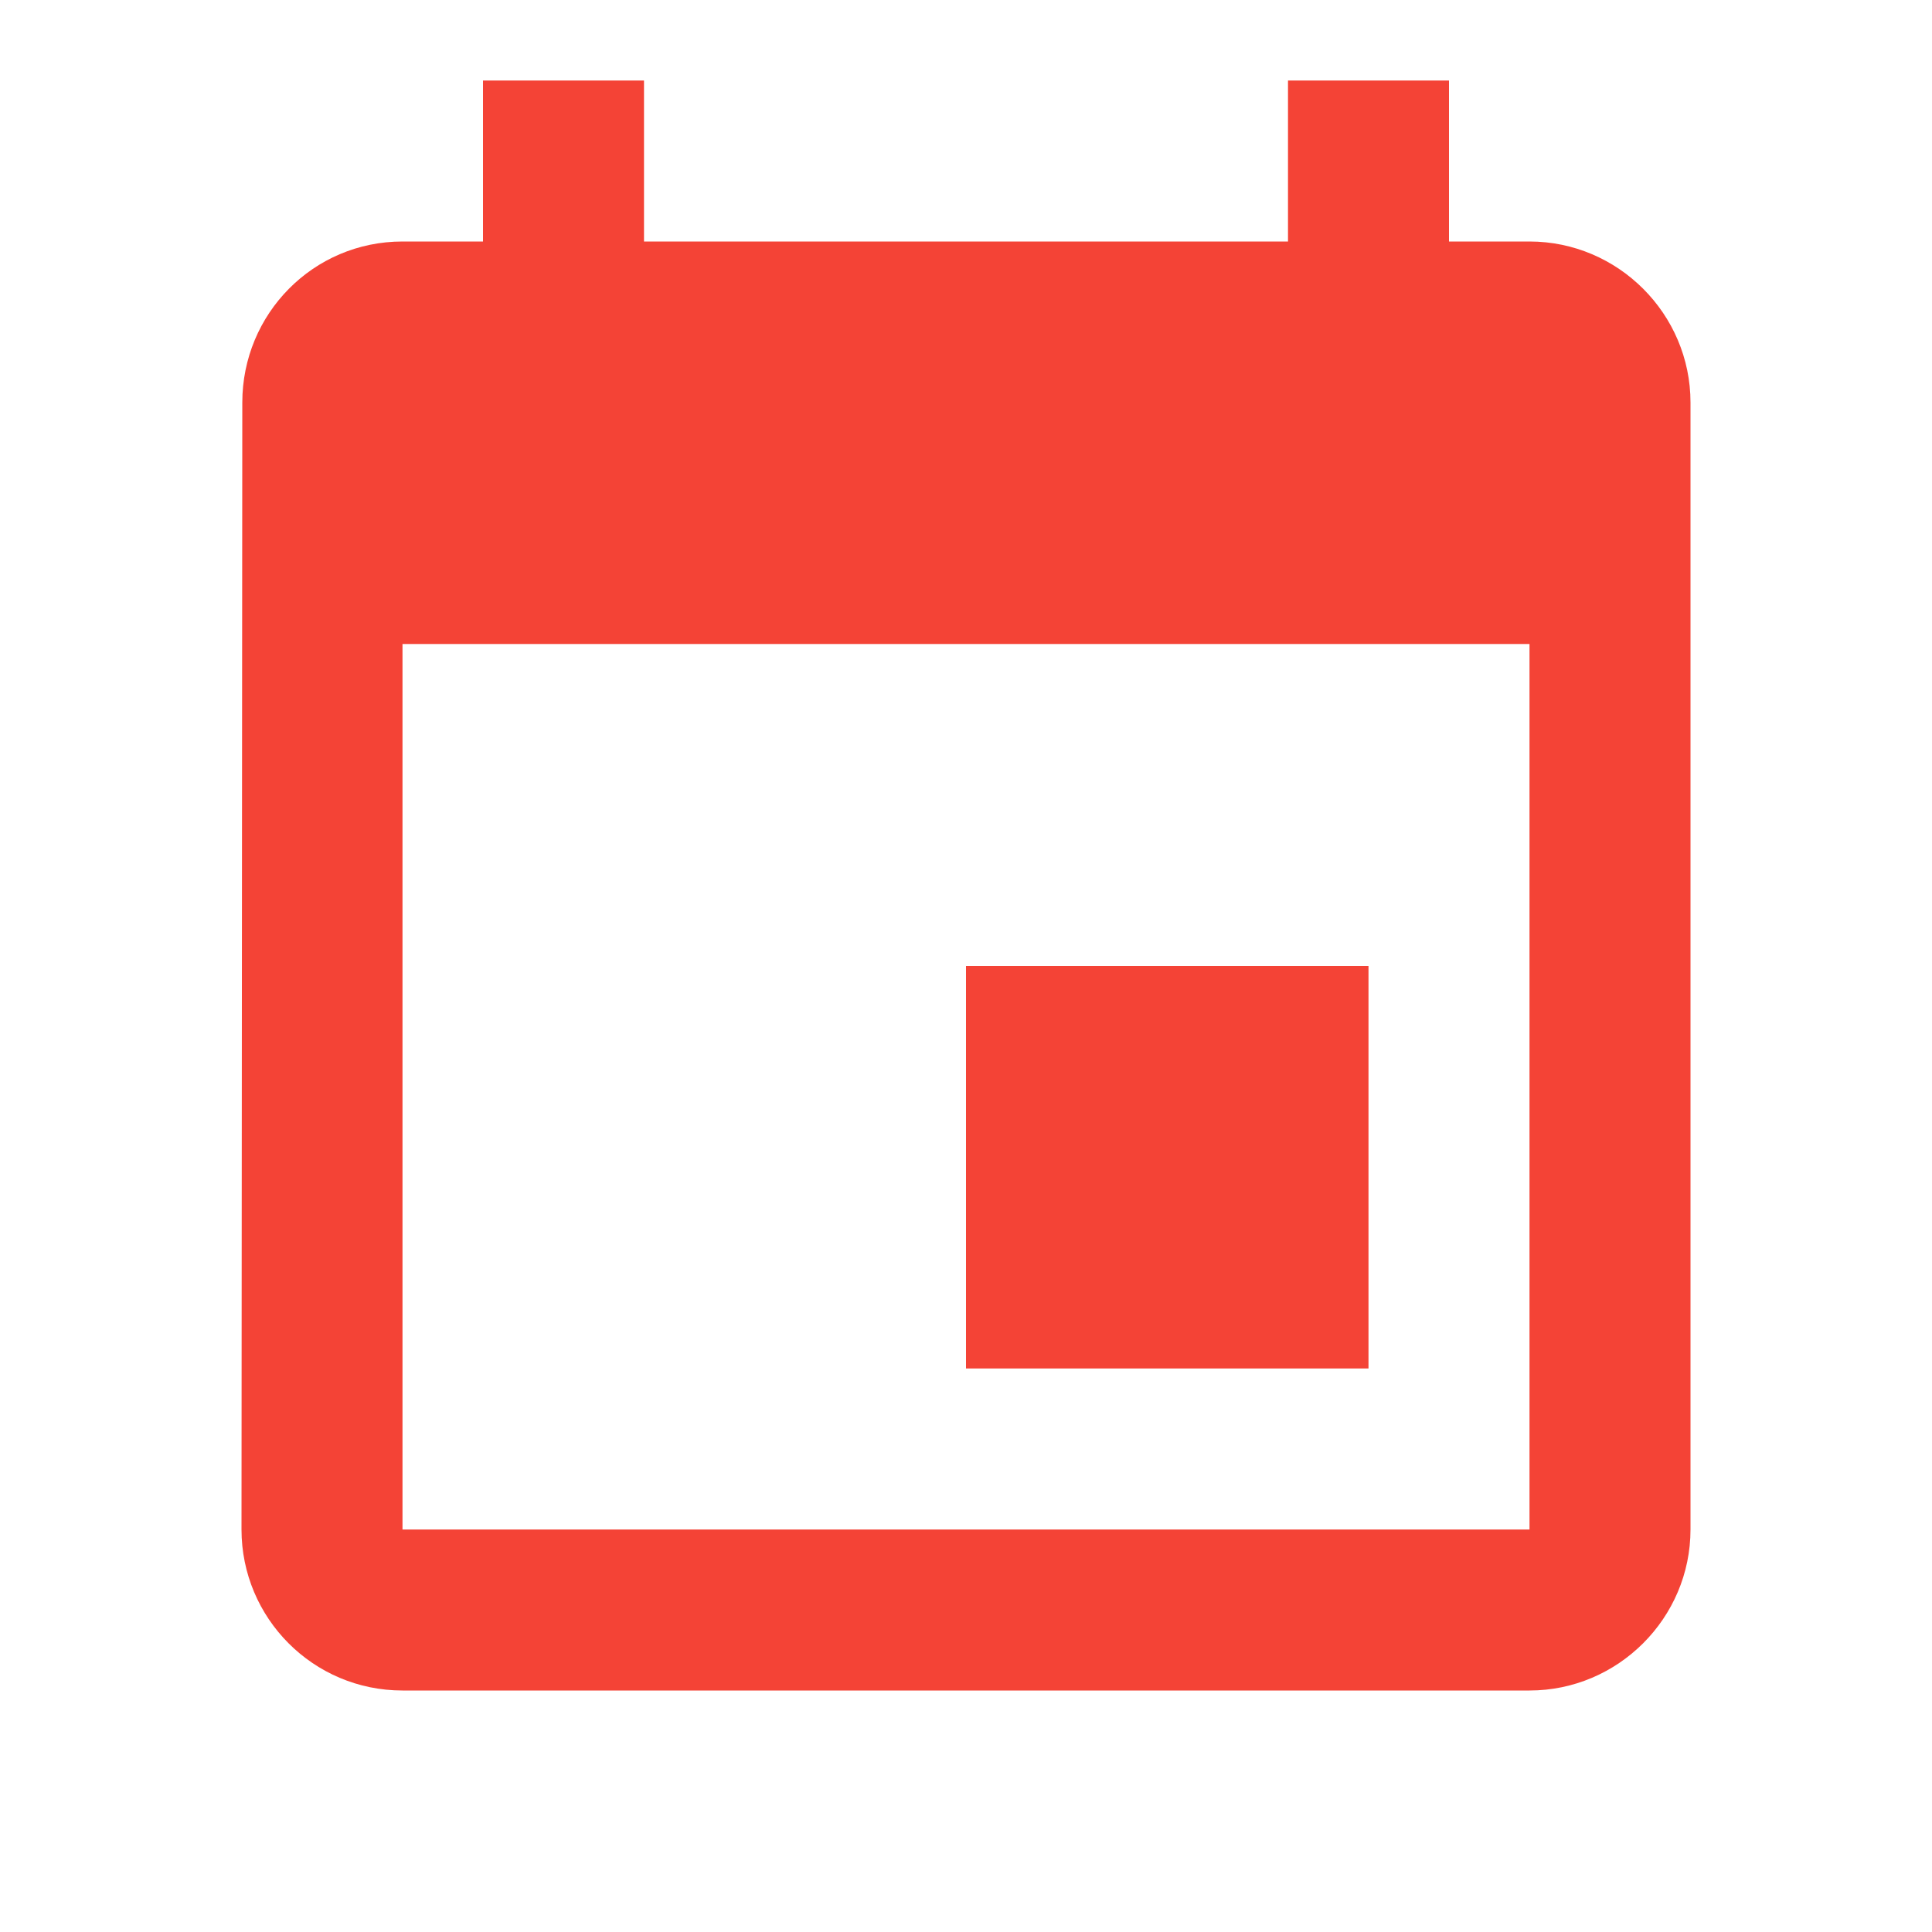
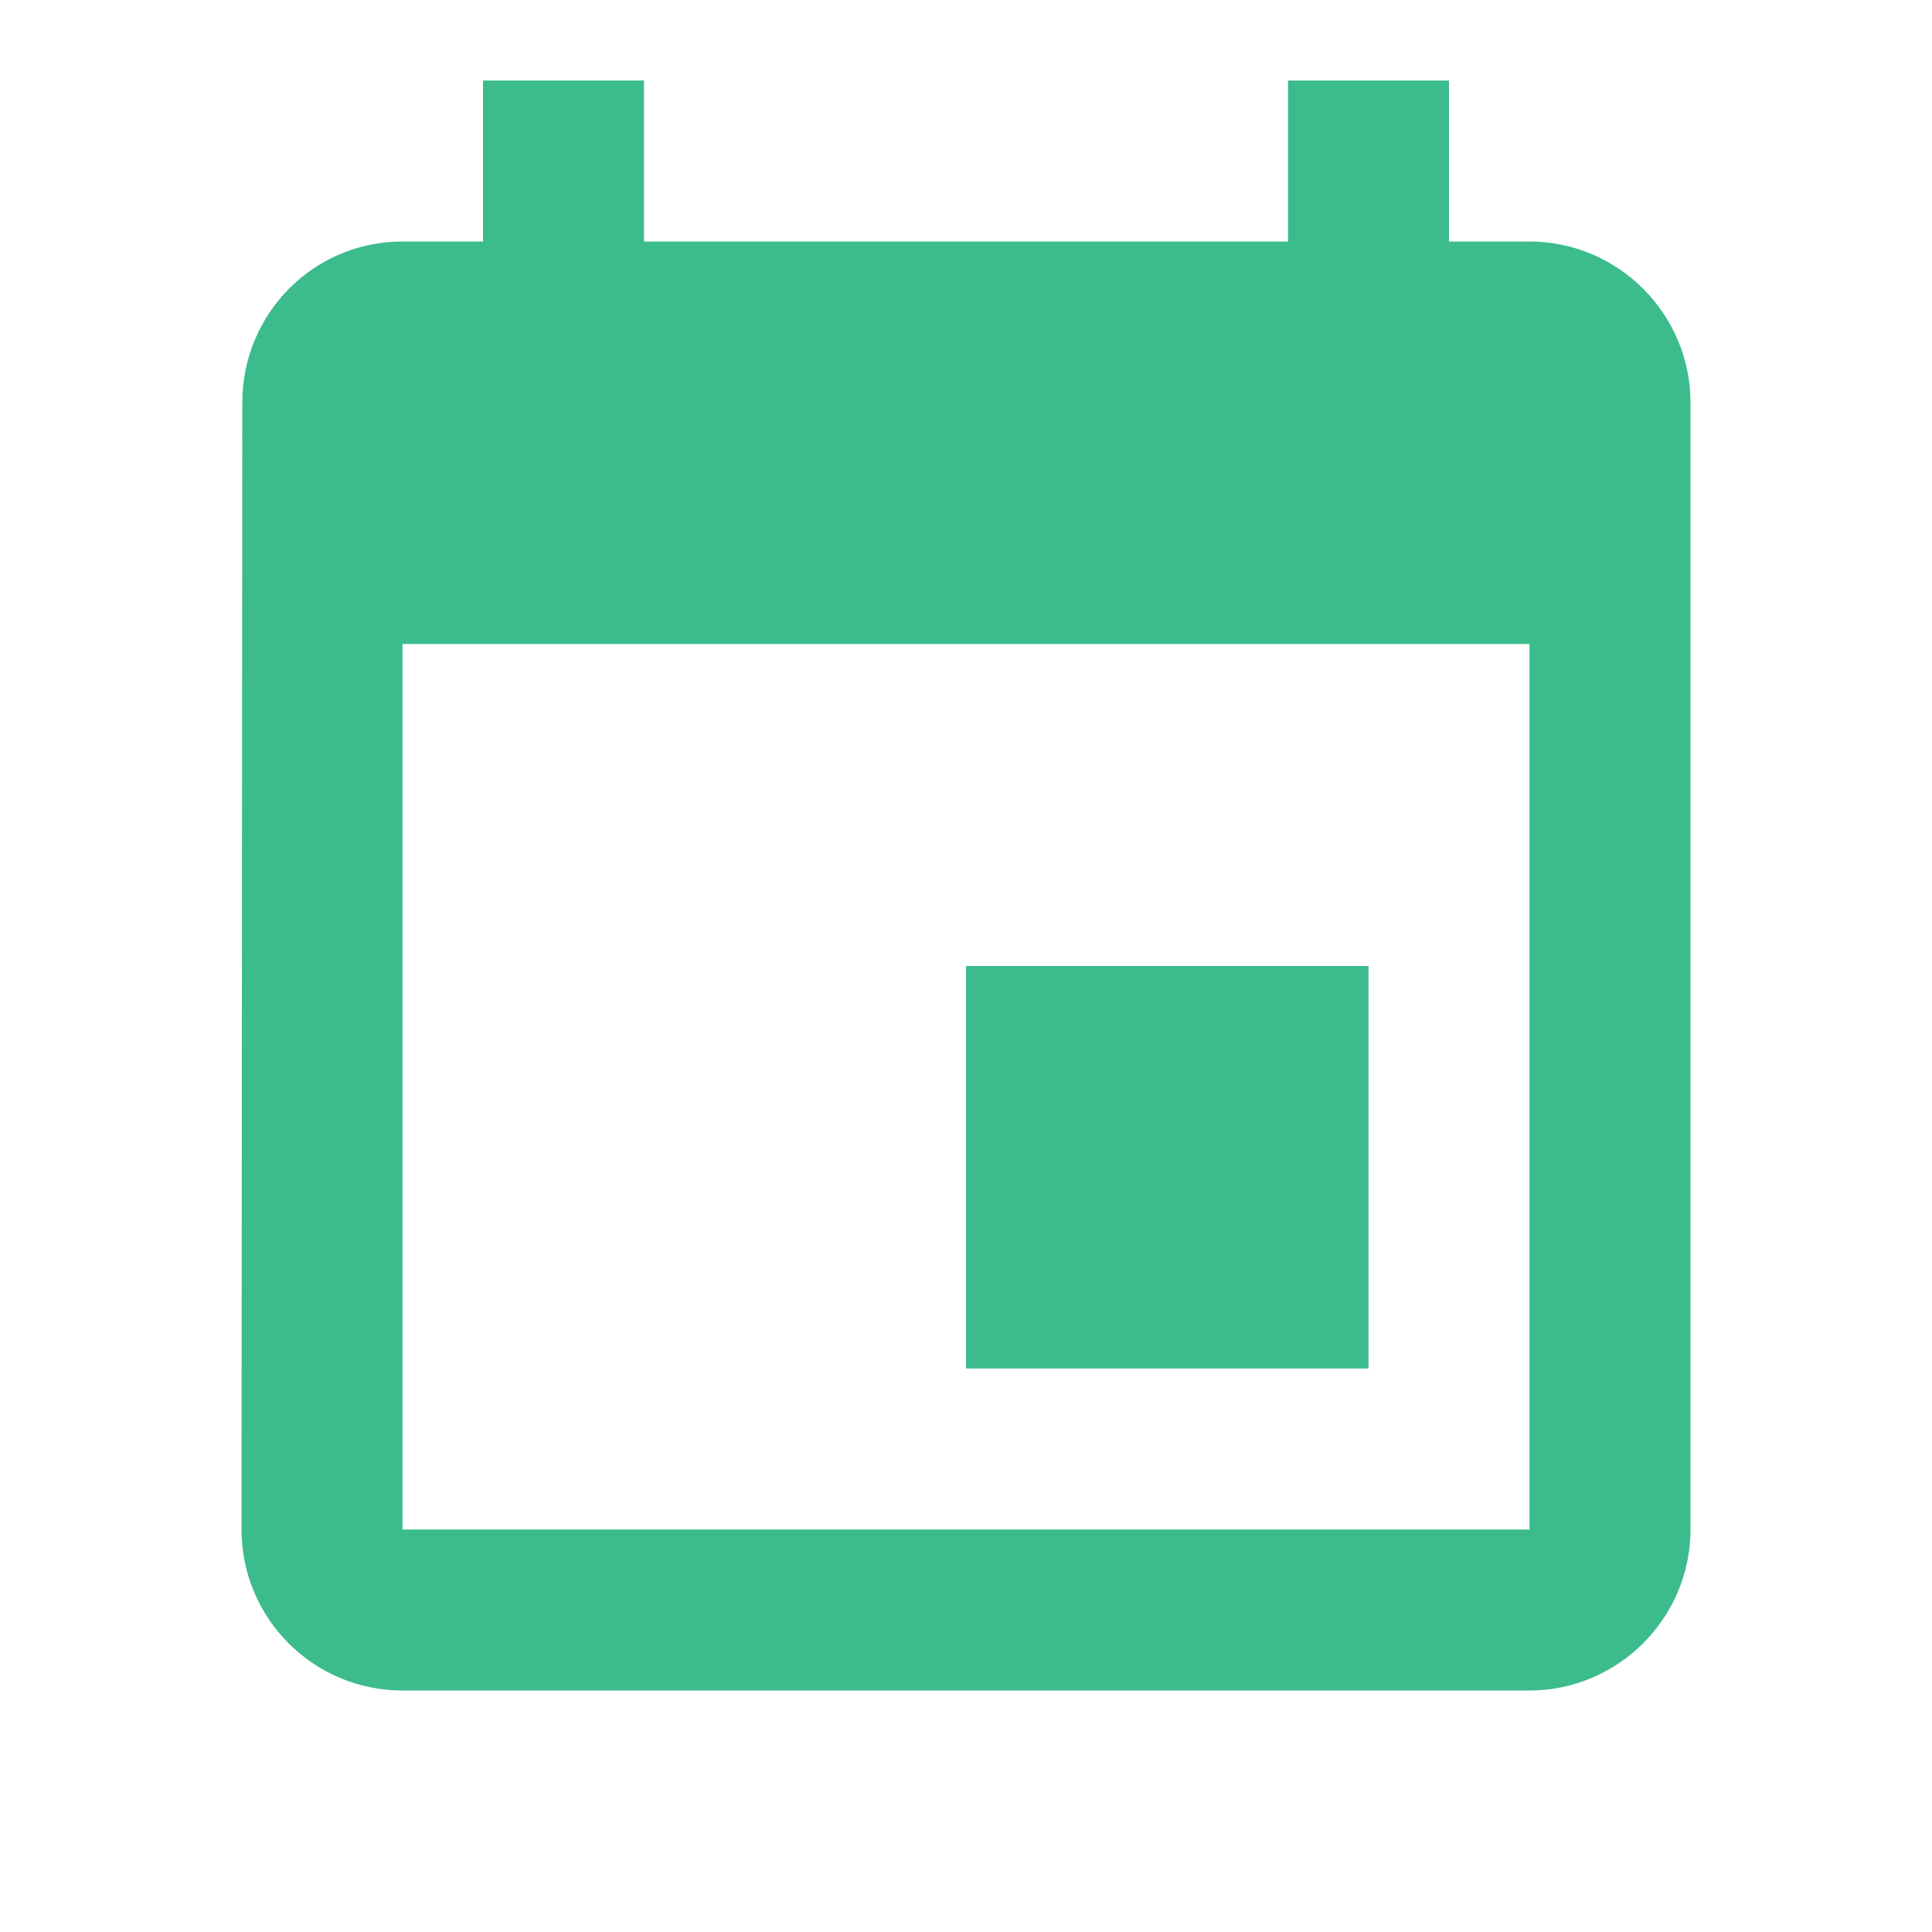
- <svg xmlns="http://www.w3.org/2000/svg" fill="#f44336" height="24" viewBox="0 0 24 24" width="24">
+ <svg xmlns="http://www.w3.org/2000/svg" fill="#3cbc8d" height="24" viewBox="0 0 24 24" width="24">
  <path d="M17 12h-5v5h5v-5zM16 1v2H8V1H6v2H5c-1.11 0-1.99.9-1.99 2L3 19c0 1.1.89 2 2 2h14c1.1 0 2-.9 2-2V5c0-1.1-.9-2-2-2h-1V1h-2zm3 18H5V8h14v11z" />
  <path d="M0 0h24v24H0z" fill="none" />
</svg>
